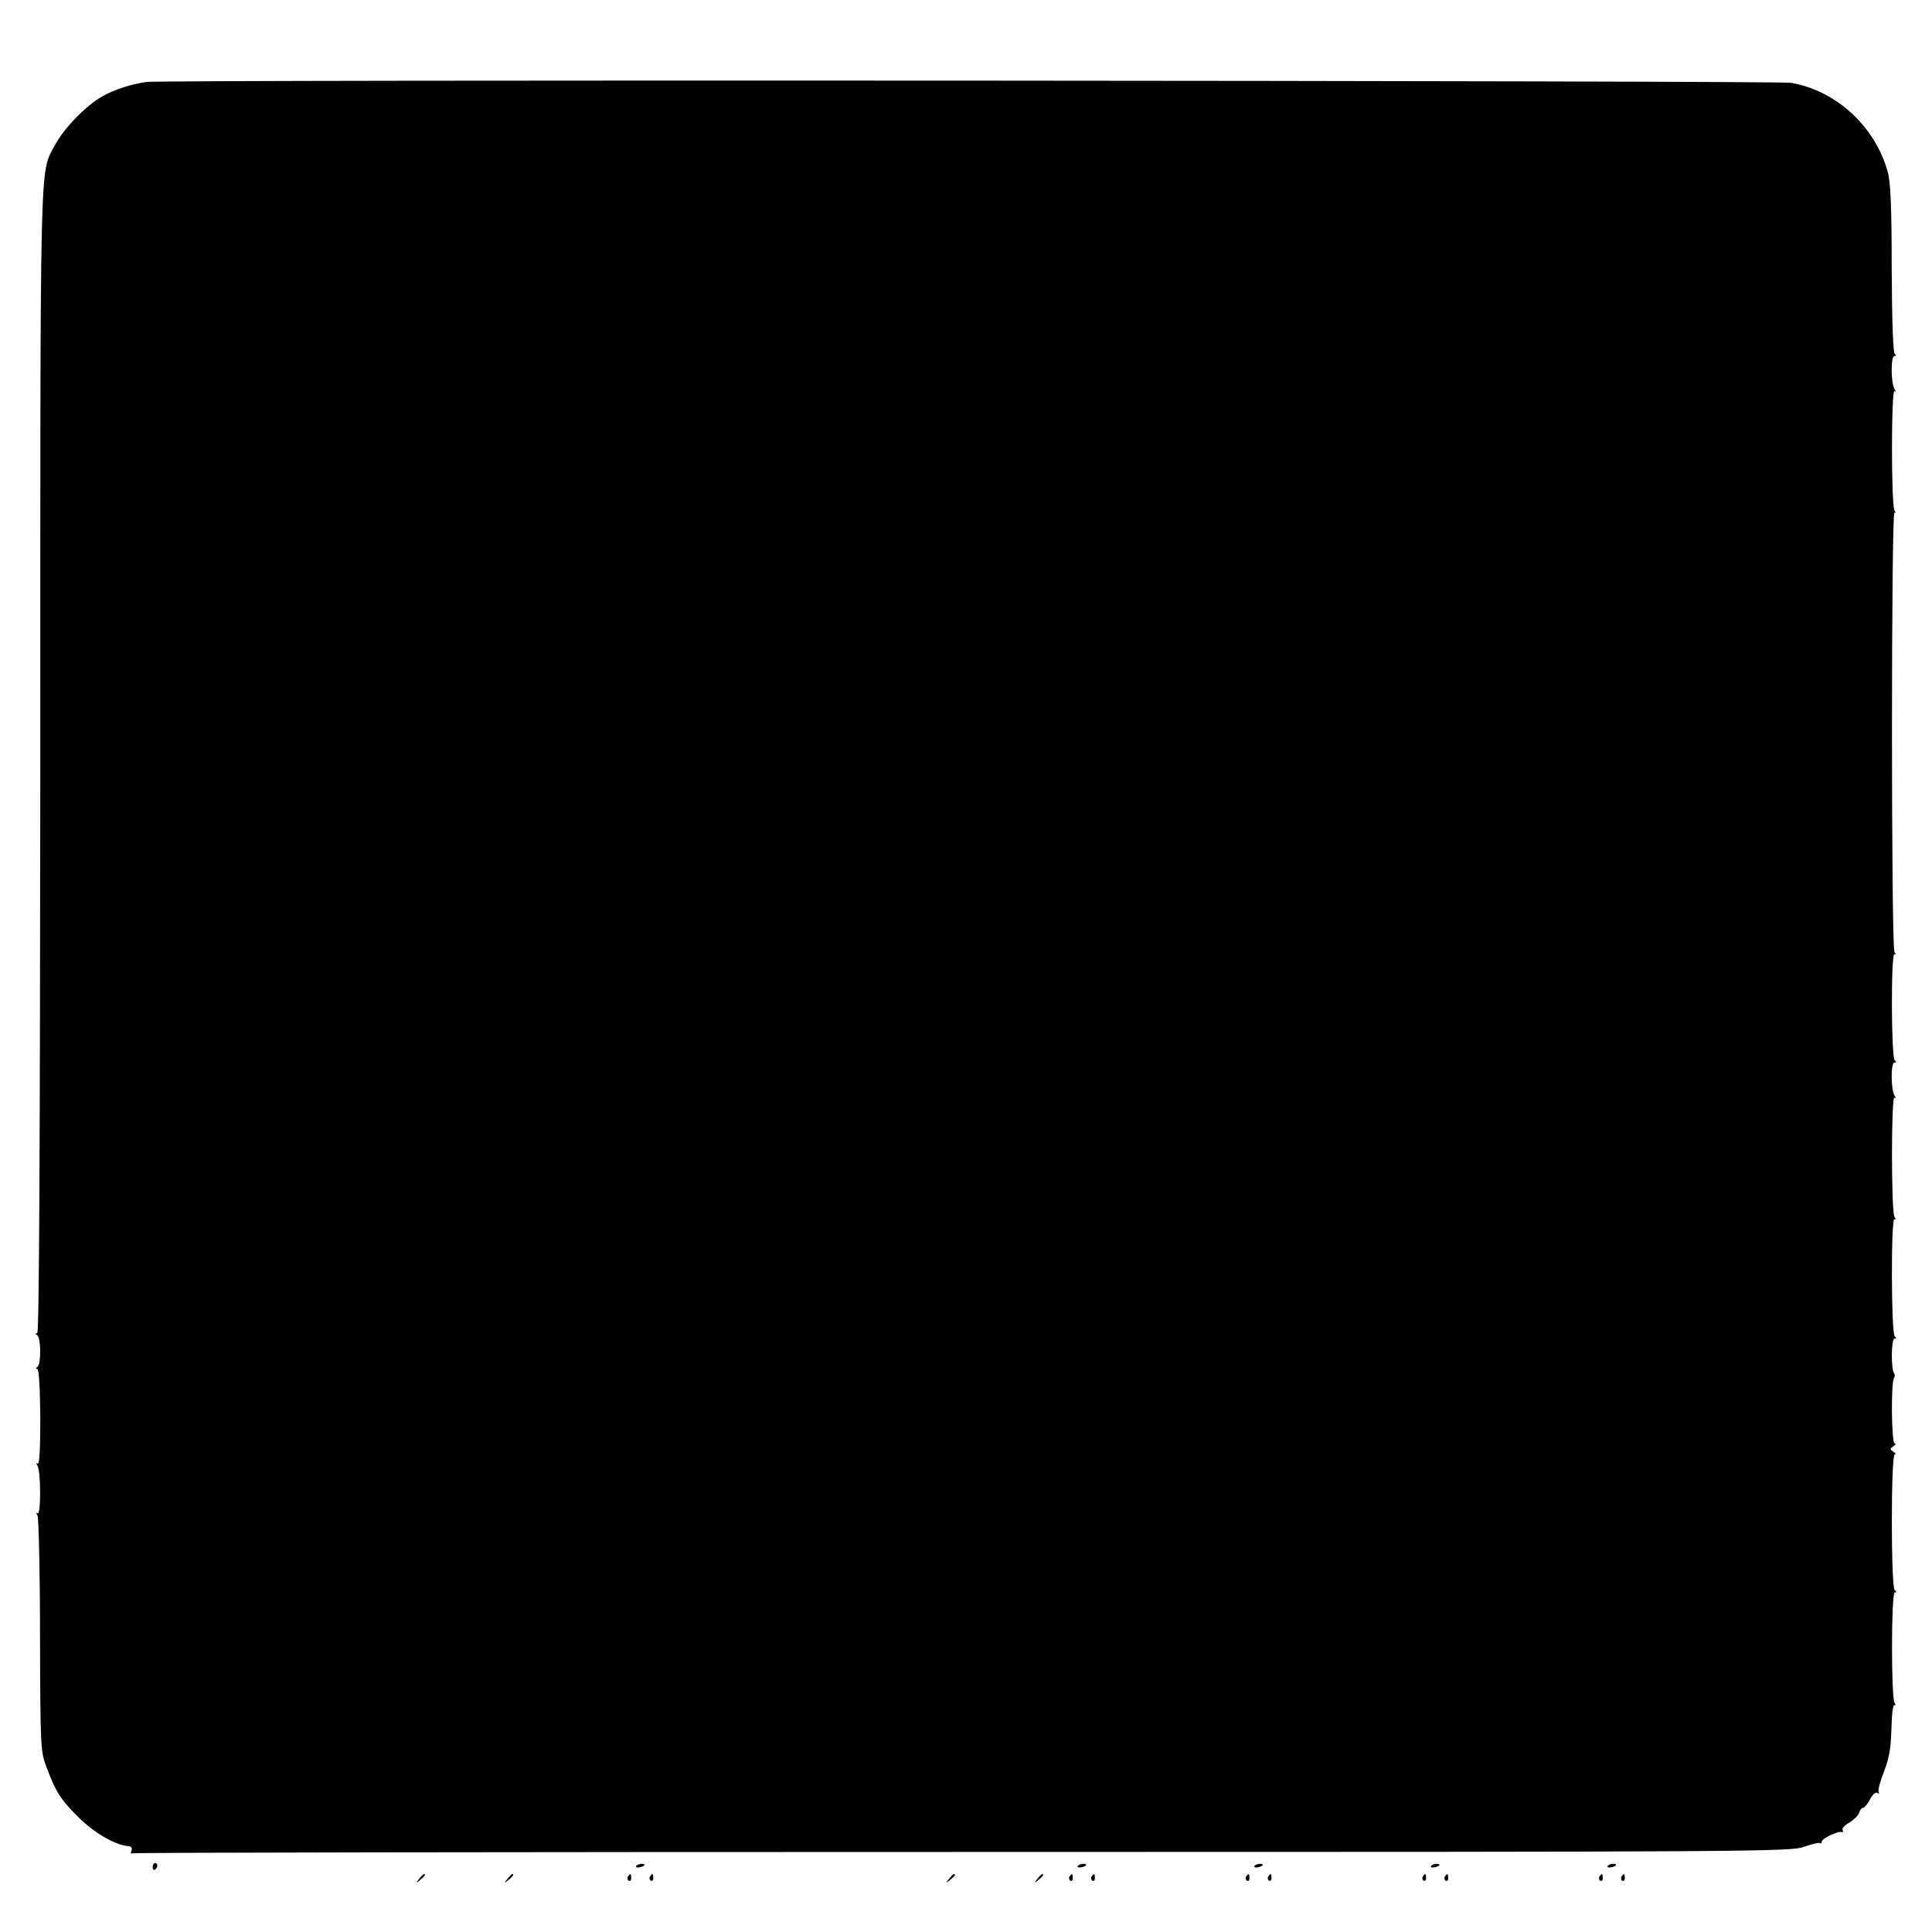
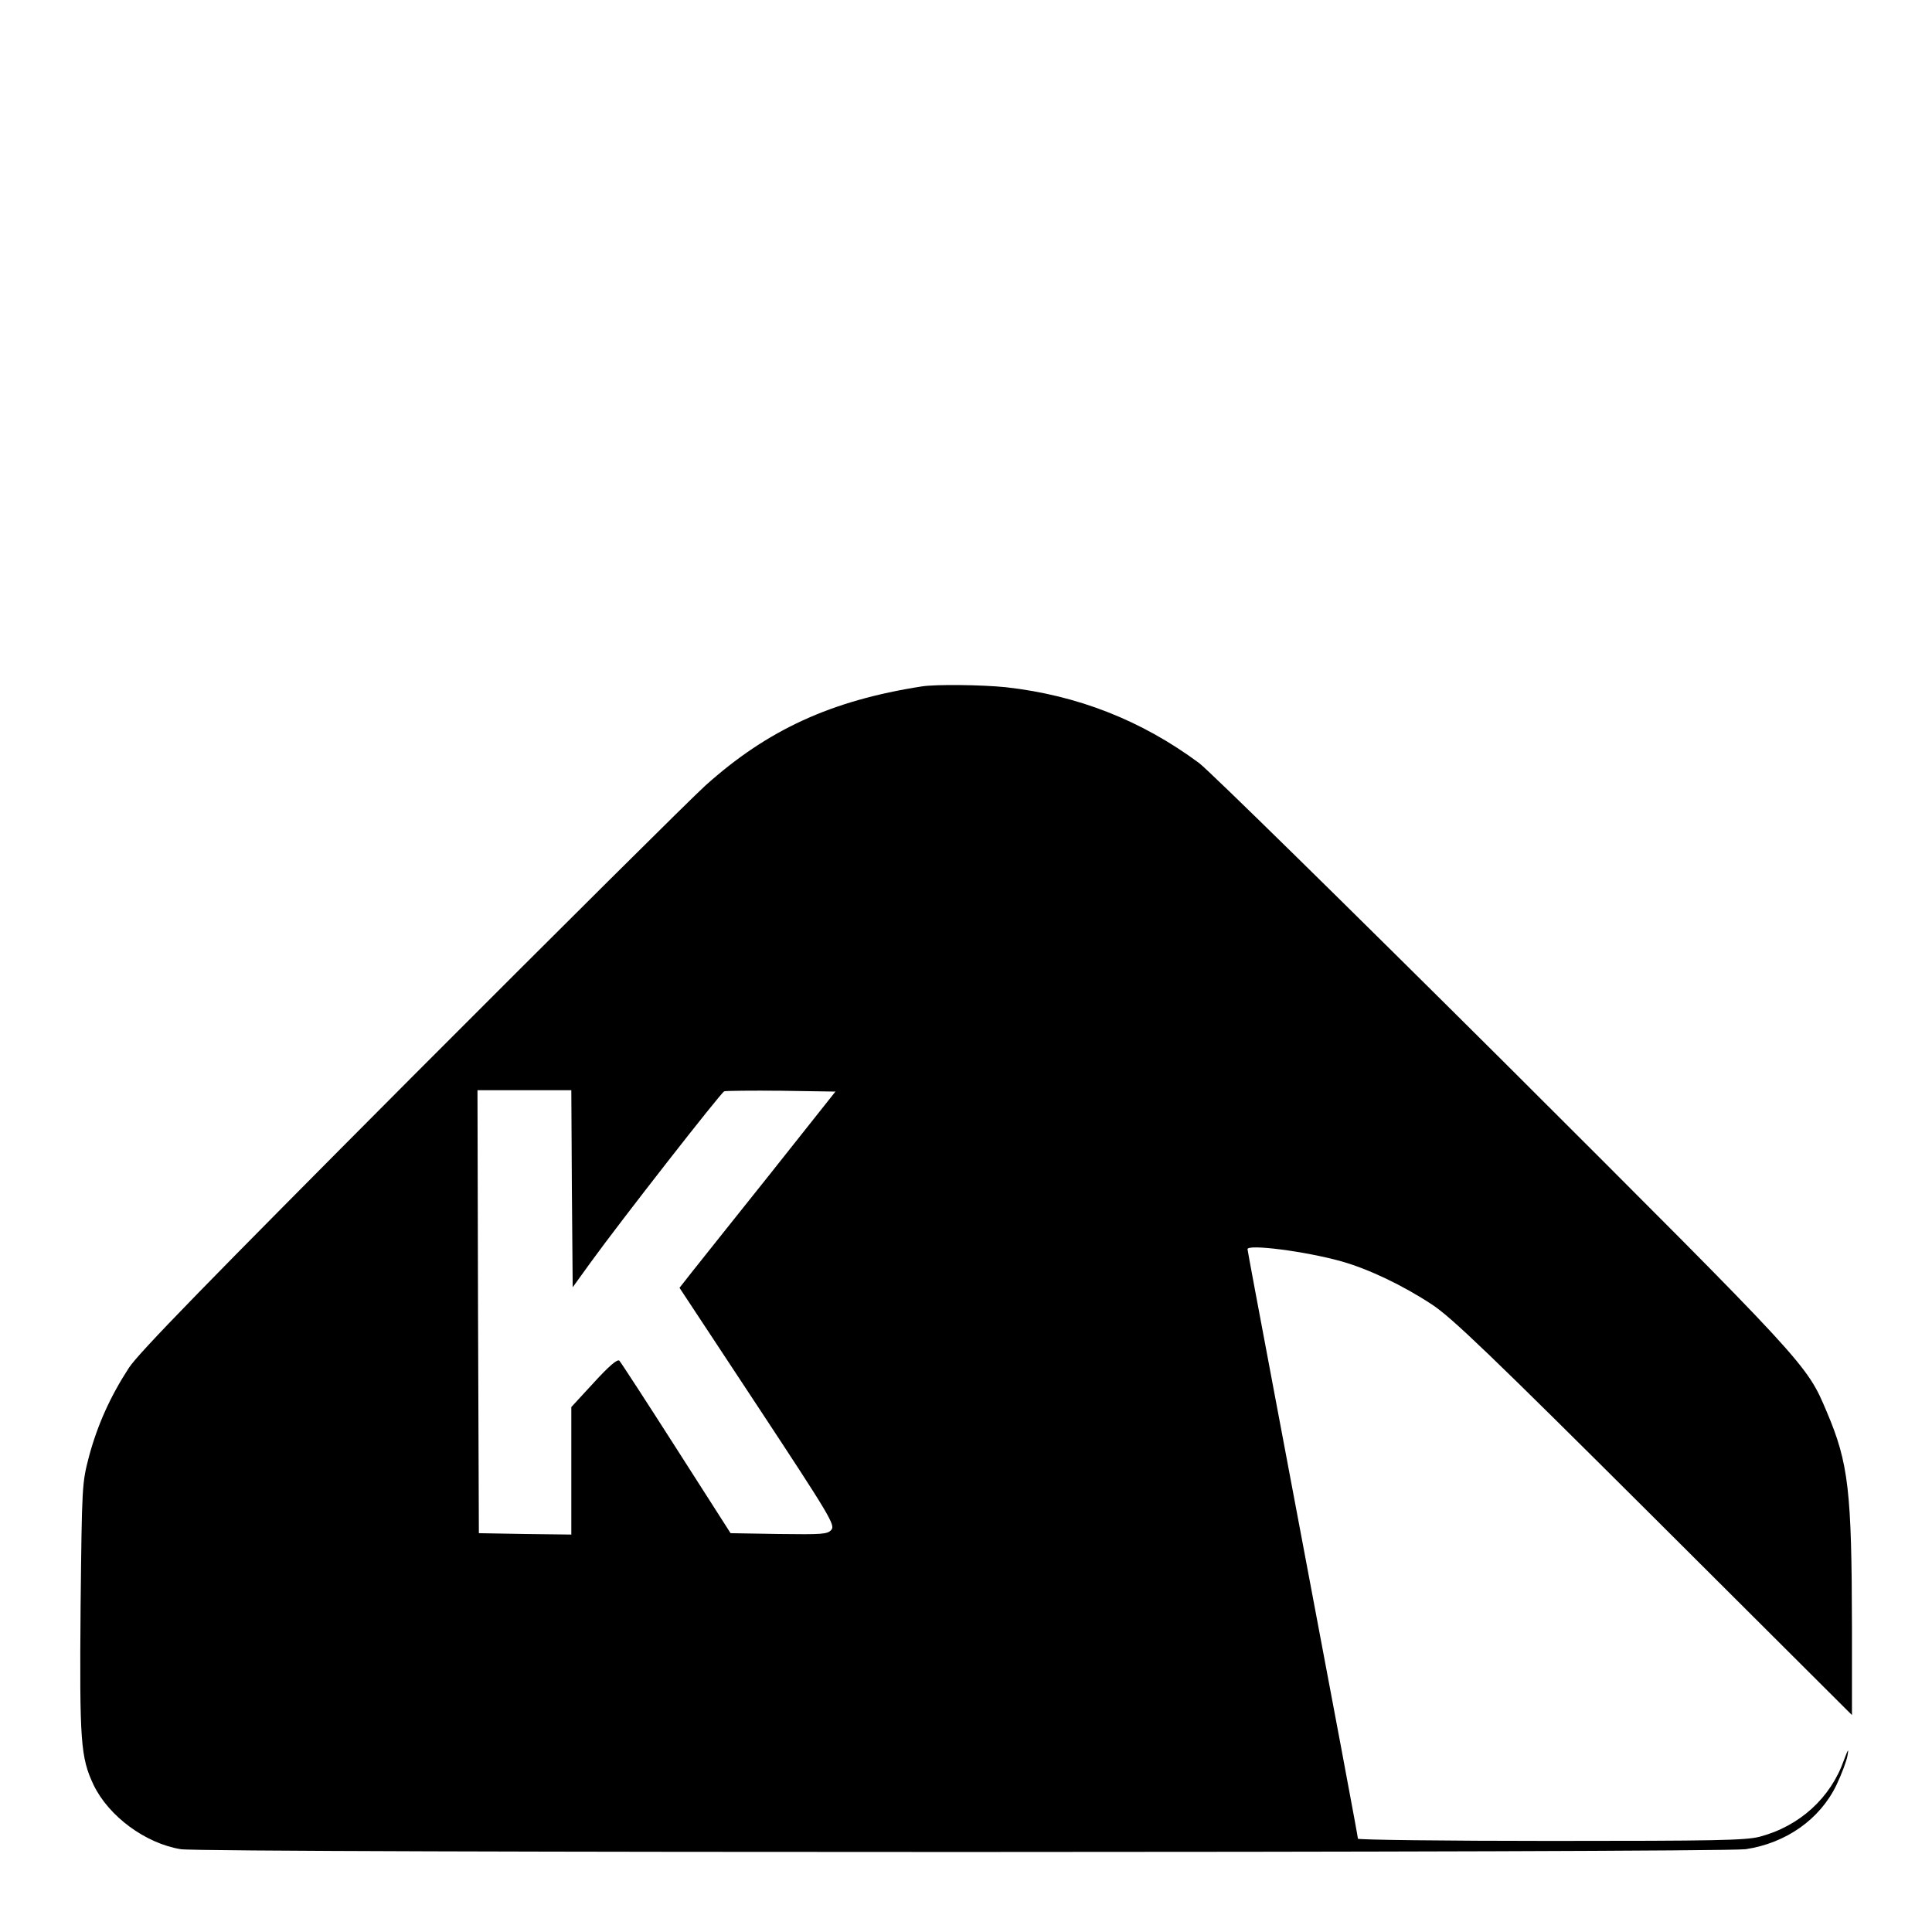
<svg xmlns="http://www.w3.org/2000/svg" version="1.0" width="700pt" height="700pt" viewBox="0 0 700 700" preserveAspectRatio="xMidYMid meet">
  <g transform="translate(0,700) scale(0.1,-0.1)" fill="#000000" stroke="none">
-     <path d="M530 6703 c-56 -8 -117 -28 -159 -52 -59 -33 -140 -116 -172 -177 -56 -105 -53 7 -53 -2231 -1 -1401 -4 -2073 -11 -2073 -7 0 -7 -3 0 -8 14 -10 14 -105 1 -114 -7 -5 -7 -8 -1 -8 6 0 10 -65 11 -175 0 -111 -3 -172 -9 -168 -6 4 -7 1 -1 -8 12 -19 13 -179 0 -172 -5 4 -6 1 0 -8 4 -8 9 -203 9 -434 1 -409 2 -422 24 -479 33 -88 50 -115 113 -178 59 -59 134 -103 184 -107 10 -1 14 -7 10 -17 -3 -8 -2 -12 3 -9 5 3 1359 5 3008 5 2916 0 3000 1 3050 19 29 10 54 16 57 13 3 -3 6 -1 6 5 0 11 59 40 73 35 5 -1 6 2 3 7 -4 5 7 18 24 27 16 10 33 26 36 36 3 10 9 18 14 18 5 0 17 14 25 30 9 18 21 28 27 24 6 -4 8 -3 5 3 -4 6 5 39 19 74 19 49 25 85 27 156 1 51 6 89 11 85 5 -3 5 1 0 9 -12 20 -12 399 1 399 7 0 7 3 0 8 -14 10 -14 492 0 492 5 0 3 5 -5 10 -13 9 -13 11 0 20 8 5 10 10 5 10 -12 0 -14 218 -3 236 4 6 4 14 1 18 -12 12 -11 126 1 126 7 0 8 3 1 8 -13 9 -14 433 -1 425 5 -4 6 0 0 8 -12 19 -12 439 0 432 5 -4 6 -1 0 8 -13 21 -14 119 0 119 7 0 8 3 1 8 -13 9 -14 393 -1 385 5 -4 6 -1 0 8 -12 19 -12 1599 0 1592 5 -4 5 0 0 8 -12 19 -12 439 0 432 5 -4 6 -1 0 8 -13 21 -14 119 0 119 7 0 7 3 1 8 -6 4 -10 118 -11 308 0 219 -4 314 -14 350 -45 165 -187 296 -351 324 -51 8 -5904 12 -5959 3z" />
-     <path d="M553 235 c0 -8 4 -12 9 -9 4 3 8 9 8 15 0 5 -4 9 -8 9 -5 0 -9 -7 -9 -15z" />
-     <path d="M2305 239 c-3 -4 2 -6 10 -5 21 3 28 13 10 13 -9 0 -18 -4 -20 -8z" />
-     <path d="M3905 239 c-3 -4 2 -6 10 -5 21 3 28 13 10 13 -9 0 -18 -4 -20 -8z" />
-     <path d="M4545 239 c-3 -4 2 -6 10 -5 21 3 28 13 10 13 -9 0 -18 -4 -20 -8z" />
-     <path d="M5185 239 c-3 -4 2 -6 10 -5 21 3 28 13 10 13 -9 0 -18 -4 -20 -8z" />
-     <path d="M5825 239 c-3 -4 2 -6 10 -5 21 3 28 13 10 13 -9 0 -18 -4 -20 -8z" />
-     <path d="M1519 193 c-13 -16 -12 -17 4 -4 16 13 21 21 13 21 -2 0 -10 -8 -17 -17z" />
-     <path d="M1839 193 c-13 -16 -12 -17 4 -4 16 13 21 21 13 21 -2 0 -10 -8 -17 -17z" />
-     <path d="M2275 201 c-3 -5 -2 -12 3 -15 5 -3 9 1 9 9 0 17 -3 19 -12 6z" />
-     <path d="M2355 201 c-3 -5 -2 -12 3 -15 5 -3 9 1 9 9 0 17 -3 19 -12 6z" />
-     <path d="M3439 193 c-13 -16 -12 -17 4 -4 16 13 21 21 13 21 -2 0 -10 -8 -17 -17z" />
-     <path d="M3759 193 c-13 -16 -12 -17 4 -4 16 13 21 21 13 21 -2 0 -10 -8 -17 -17z" />
-     <path d="M3875 201 c-3 -5 -2 -12 3 -15 5 -3 9 1 9 9 0 17 -3 19 -12 6z" />
-     <path d="M3955 201 c-3 -5 -2 -12 3 -15 5 -3 9 1 9 9 0 17 -3 19 -12 6z" />
-     <path d="M4515 201 c-3 -5 -2 -12 3 -15 5 -3 9 1 9 9 0 17 -3 19 -12 6z" />
-     <path d="M4595 201 c-3 -5 -2 -12 3 -15 5 -3 9 1 9 9 0 17 -3 19 -12 6z" />
-     <path d="M5155 201 c-3 -5 -2 -12 3 -15 5 -3 9 1 9 9 0 17 -3 19 -12 6z" />
-     <path d="M5235 201 c-3 -5 -2 -12 3 -15 5 -3 9 1 9 9 0 17 -3 19 -12 6z" />
-     <path d="M5795 201 c-3 -5 -2 -12 3 -15 5 -3 9 1 9 9 0 17 -3 19 -12 6z" />
-     <path d="M5875 201 c-3 -5 -2 -12 3 -15 5 -3 9 1 9 9 0 17 -3 19 -12 6z" />
+     <path d="M3340 4513 c-328 -51 -559 -157 -784 -359 -50 -45 -530 -522 -1067 -1060 -739 -742 -987 -996 -1022 -1050 -67 -103 -113 -205 -144 -319 -26 -100 -26 -101 -31 -547 -4 -489 0 -545 47 -645 55 -114 188 -212 316 -233 84 -14 5575 -13 5670 0 146 22 269 108 329 233 19 40 37 88 40 107 5 27 2 23 -13 -17 -48 -137 -161 -240 -306 -278 -51 -13 -162 -15 -757 -15 -384 0 -698 4 -698 8 0 7 -57 313 -309 1648 -50 265 -91 484 -91 488 0 19 207 -7 340 -44 99 -28 223 -87 329 -157 71 -47 207 -177 804 -772 l717 -715 0 319 c-1 493 -12 593 -91 779 -74 175 -65 165 -1172 1270 -568 565 -1064 1052 -1102 1081 -209 155 -441 246 -700 275 -87 9 -254 11 -305 3z m-1268 -1820 l3 -357 65 90 c110 152 472 615 484 620 6 2 100 3 207 2 l196 -3 -238 -300 c-132 -165 -259 -325 -283 -355 l-44 -56 283 -429 c263 -399 282 -431 267 -448 -14 -16 -33 -17 -190 -15 l-175 3 -197 308 c-108 169 -201 312 -206 317 -7 7 -39 -21 -92 -79 l-82 -89 0 -231 0 -231 -167 2 -168 3 -3 803 -2 802 170 0 170 0 2 -357z" />
  </g>
</svg>
